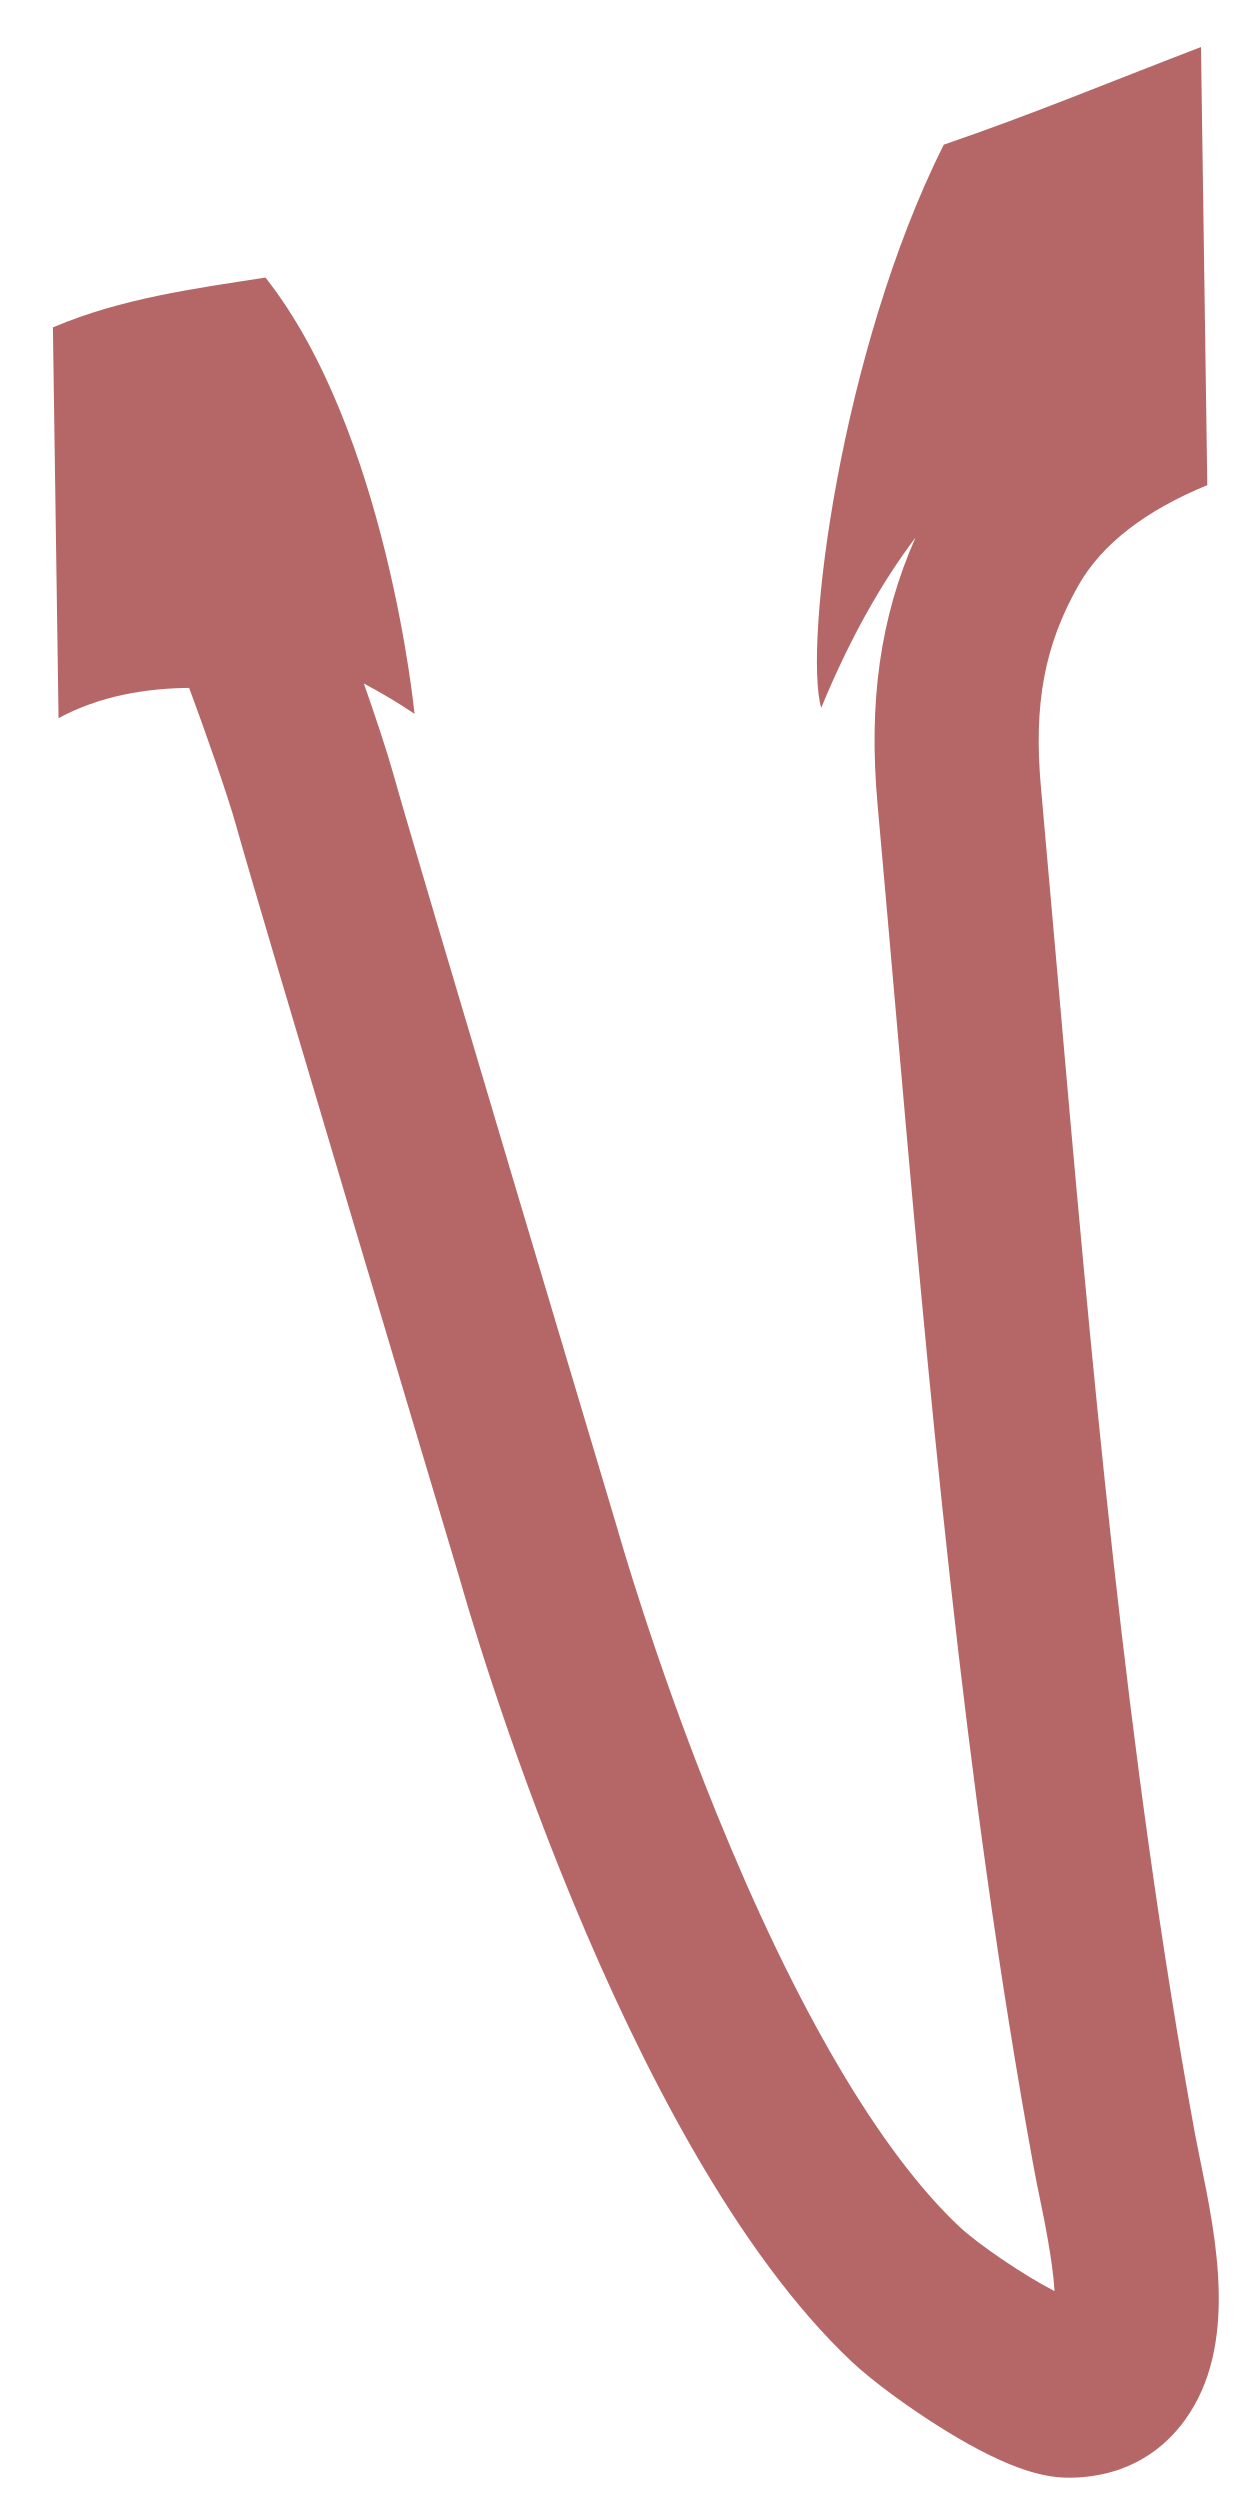
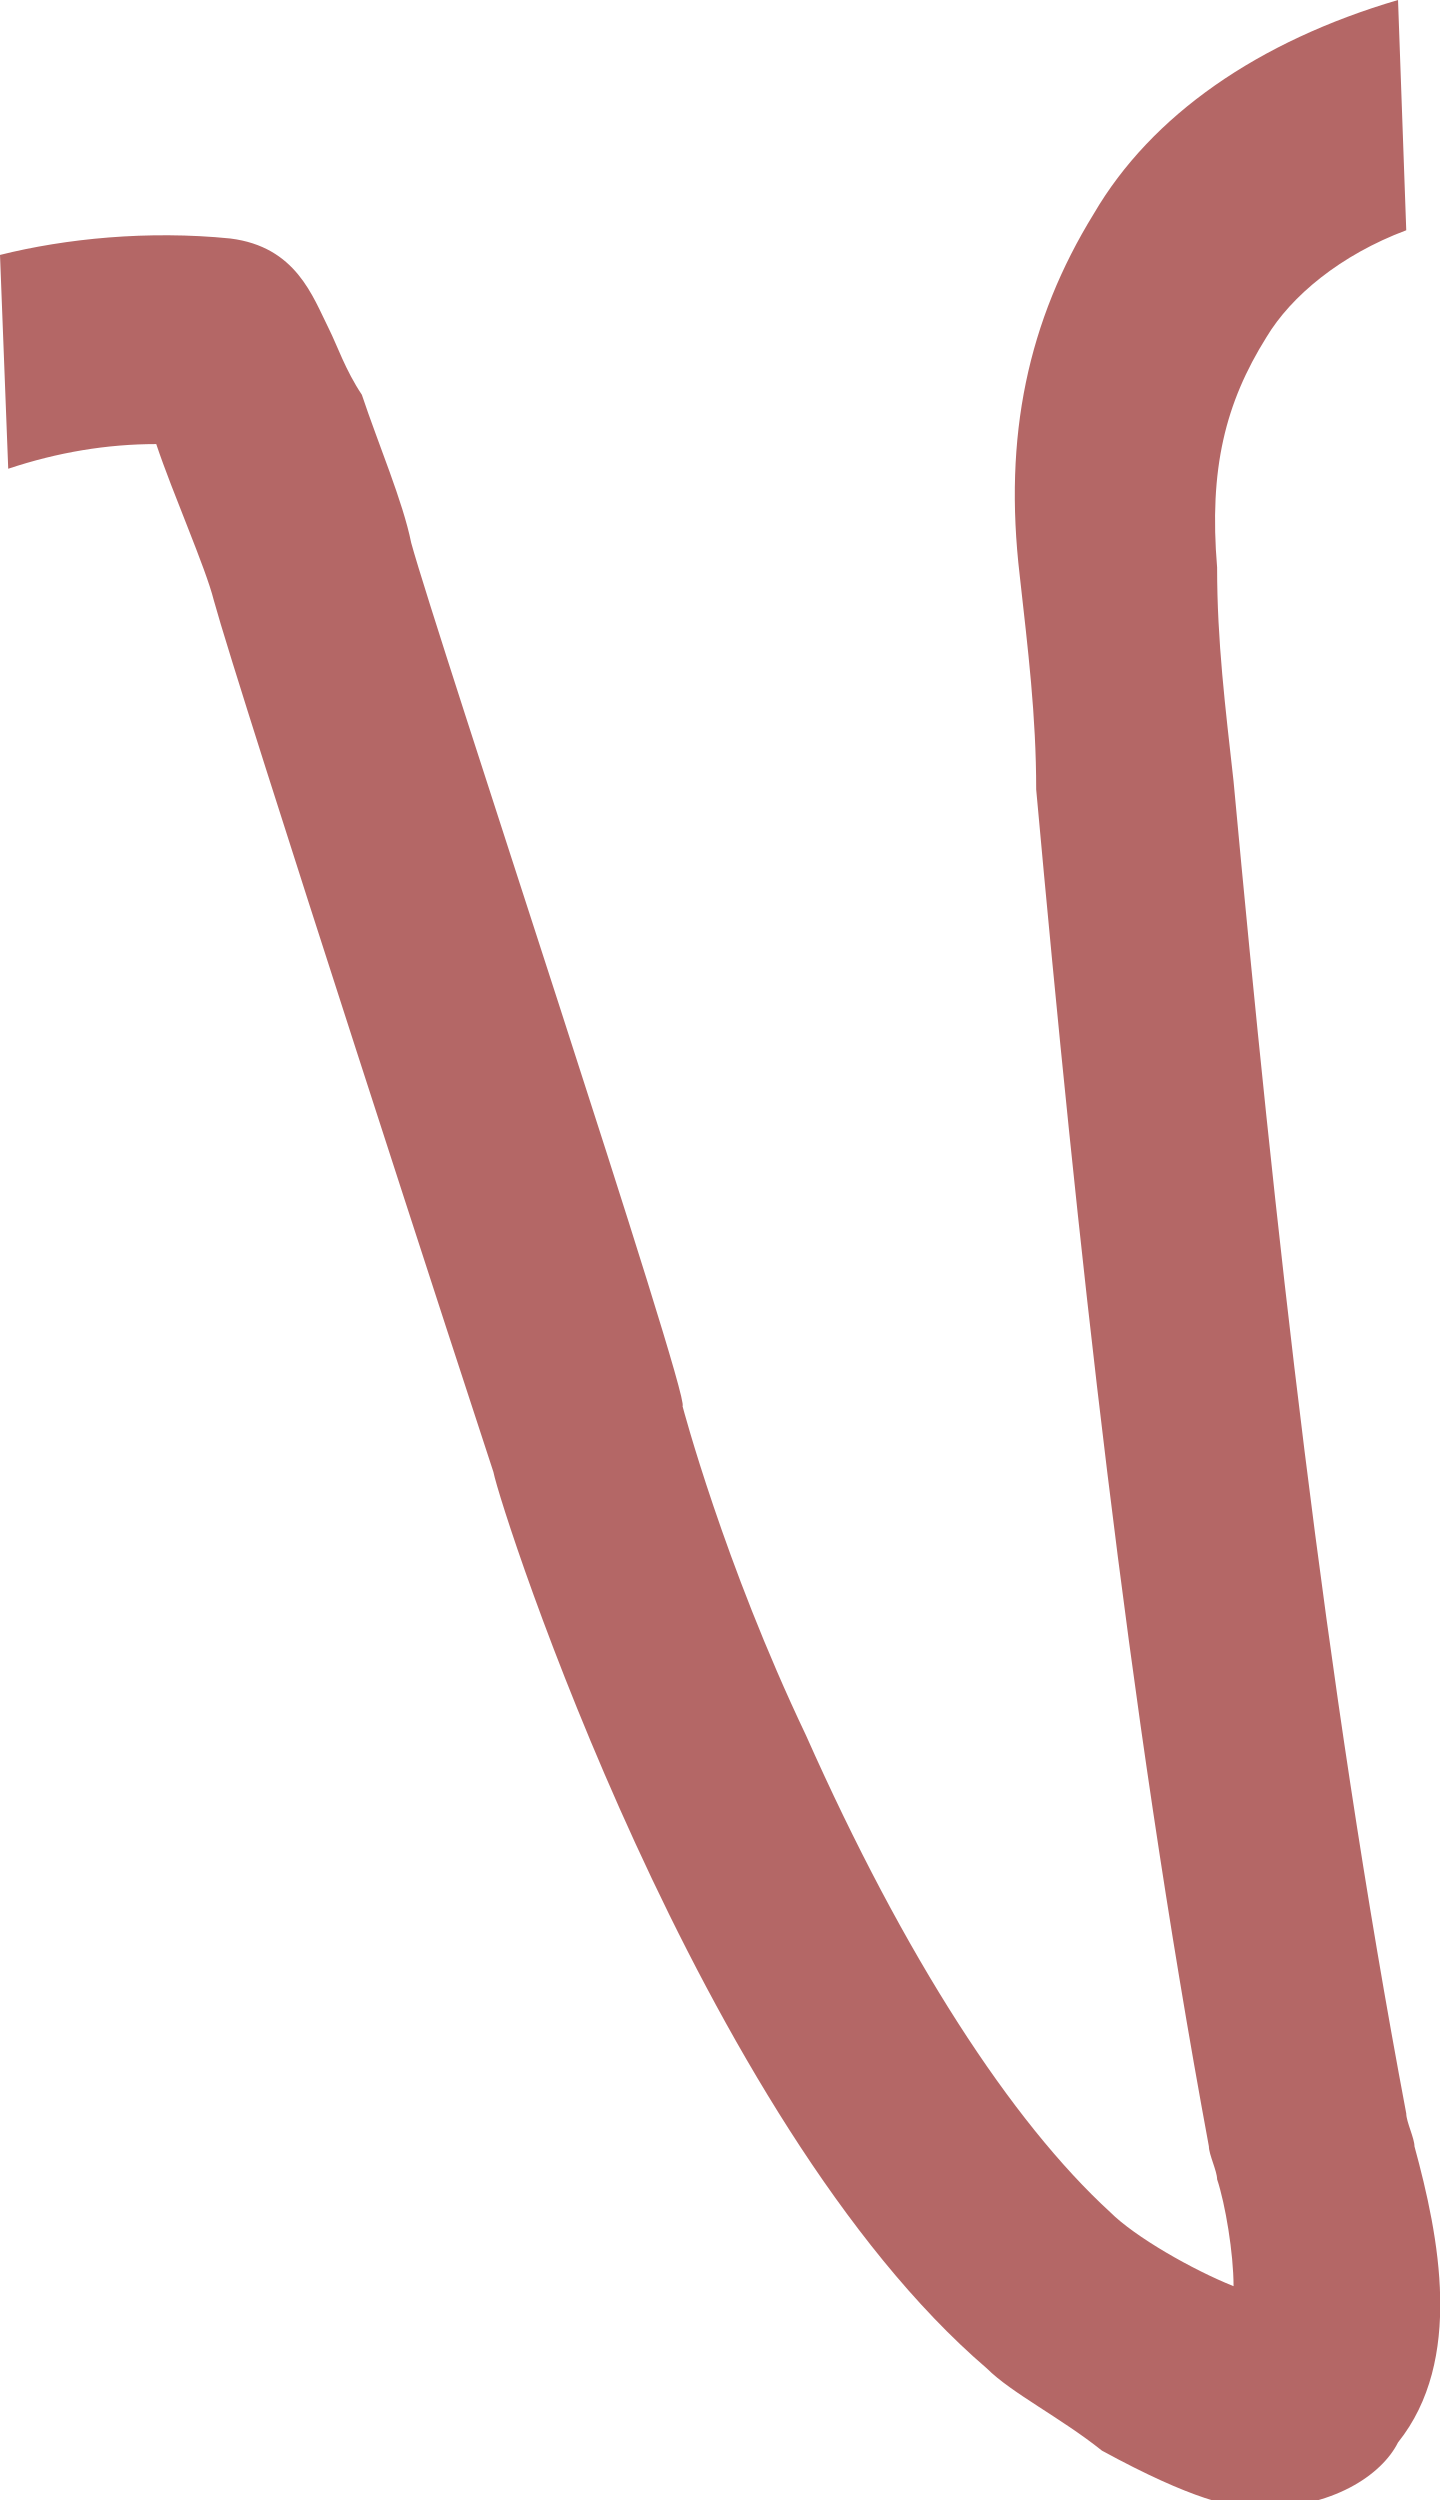
- <svg xmlns="http://www.w3.org/2000/svg" width="19" height="38" viewBox="0 0 19 38" fill="none">
-   <path d="M18.163 32.431C17.114 26.698 16.584 20.639 16.071 14.78C15.99 13.856 15.906 12.9 15.822 11.966C15.709 10.698 15.875 9.808 16.395 8.893C16.748 8.273 17.405 7.763 18.351 7.374L18.255 0.715C16.953 1.213 15.661 1.75 14.345 2.199C12.77 5.346 12.213 9.803 12.482 10.76C12.916 9.707 13.4 8.855 13.916 8.17C13.378 9.386 13.199 10.67 13.339 12.231C13.423 13.162 13.506 14.116 13.587 15.038C14.106 20.965 14.642 27.093 15.716 32.962C15.743 33.109 15.775 33.266 15.809 33.431C15.87 33.725 16.004 34.381 16.029 34.825C15.576 34.593 14.868 34.115 14.58 33.843C13.372 32.705 12.095 30.529 10.887 27.552C9.943 25.225 9.383 23.233 9.378 23.213L9.37 23.188C9.34 23.085 6.308 12.953 5.976 11.755C5.882 11.419 5.706 10.89 5.531 10.39C6.016 10.648 6.301 10.852 6.301 10.852C6.301 10.852 5.883 6.559 4.035 4.219C2.945 4.388 1.85 4.534 0.817 4.971C0.813 4.973 0.809 4.975 0.804 4.976L0.89 10.916C1.516 10.576 2.225 10.462 2.875 10.456C3.121 11.117 3.465 12.102 3.587 12.541C3.924 13.757 6.827 23.459 6.994 24.018C7.138 24.532 9.449 32.602 12.947 35.898C13.252 36.185 13.812 36.598 14.341 36.926C15.412 37.59 15.941 37.666 16.28 37.661C17.2 37.645 17.73 37.175 18.012 36.783C18.824 35.662 18.489 34.03 18.244 32.839C18.214 32.689 18.185 32.547 18.163 32.431Z" fill="#B46766" />
+ <svg xmlns="http://www.w3.org/2000/svg" version="1.1" id="Слой_1" x="0px" y="0px" viewBox="0 0 17.5 30.4" style="enable-background:new 0 0 17.5 30.4;" xml:space="preserve">
+   <style type="text/css">
+ 	.st0{fill:#B46766;}
+ </style>
+   <path class="st0" d="M13.3,2.6c-0.8,1.3-1.1,2.7-0.9,4.4c0.1,0.9,0.2,1.7,0.2,2.6c0.5,5.5,1.1,11.1,2.1,16.5c0,0.1,0.1,0.3,0.1,0.4  c0.1,0.3,0.2,0.9,0.2,1.3c-0.5-0.2-1.2-0.6-1.5-0.9c-1.2-1.1-2.5-3.1-3.7-5.8c-1-2.1-1.5-4-1.5-4l0,0C8.4,17,5.3,7.7,5,6.6  C4.9,6.1,4.6,5.4,4.4,4.8C4.2,4.5,4.1,4.2,4,4C3.8,3.6,3.6,3,2.8,2.9c-1-0.1-2,0-2.8,0.2l0.1,2.6c0.6-0.2,1.2-0.3,1.8-0.3  C2.1,6,2.5,6.9,2.6,7.3c0.3,1.1,3.2,10,3.4,10.6c0.1,0.5,2.5,7.9,6,10.9c0.3,0.3,0.9,0.6,1.4,1c1.1,0.6,1.6,0.7,1.9,0.7  c0.9,0,1.5-0.4,1.7-0.8c0.8-1,0.5-2.5,0.2-3.6c0-0.1-0.1-0.3-0.1-0.4c-1-5.3-1.6-10.8-2.1-16.2c-0.1-0.9-0.2-1.7-0.2-2.6  c-0.1-1.2,0.1-2,0.6-2.8c0.3-0.5,0.9-1,1.7-1.3L17,0C15.3,0.5,14,1.4,13.3,2.6z" />
</svg>
